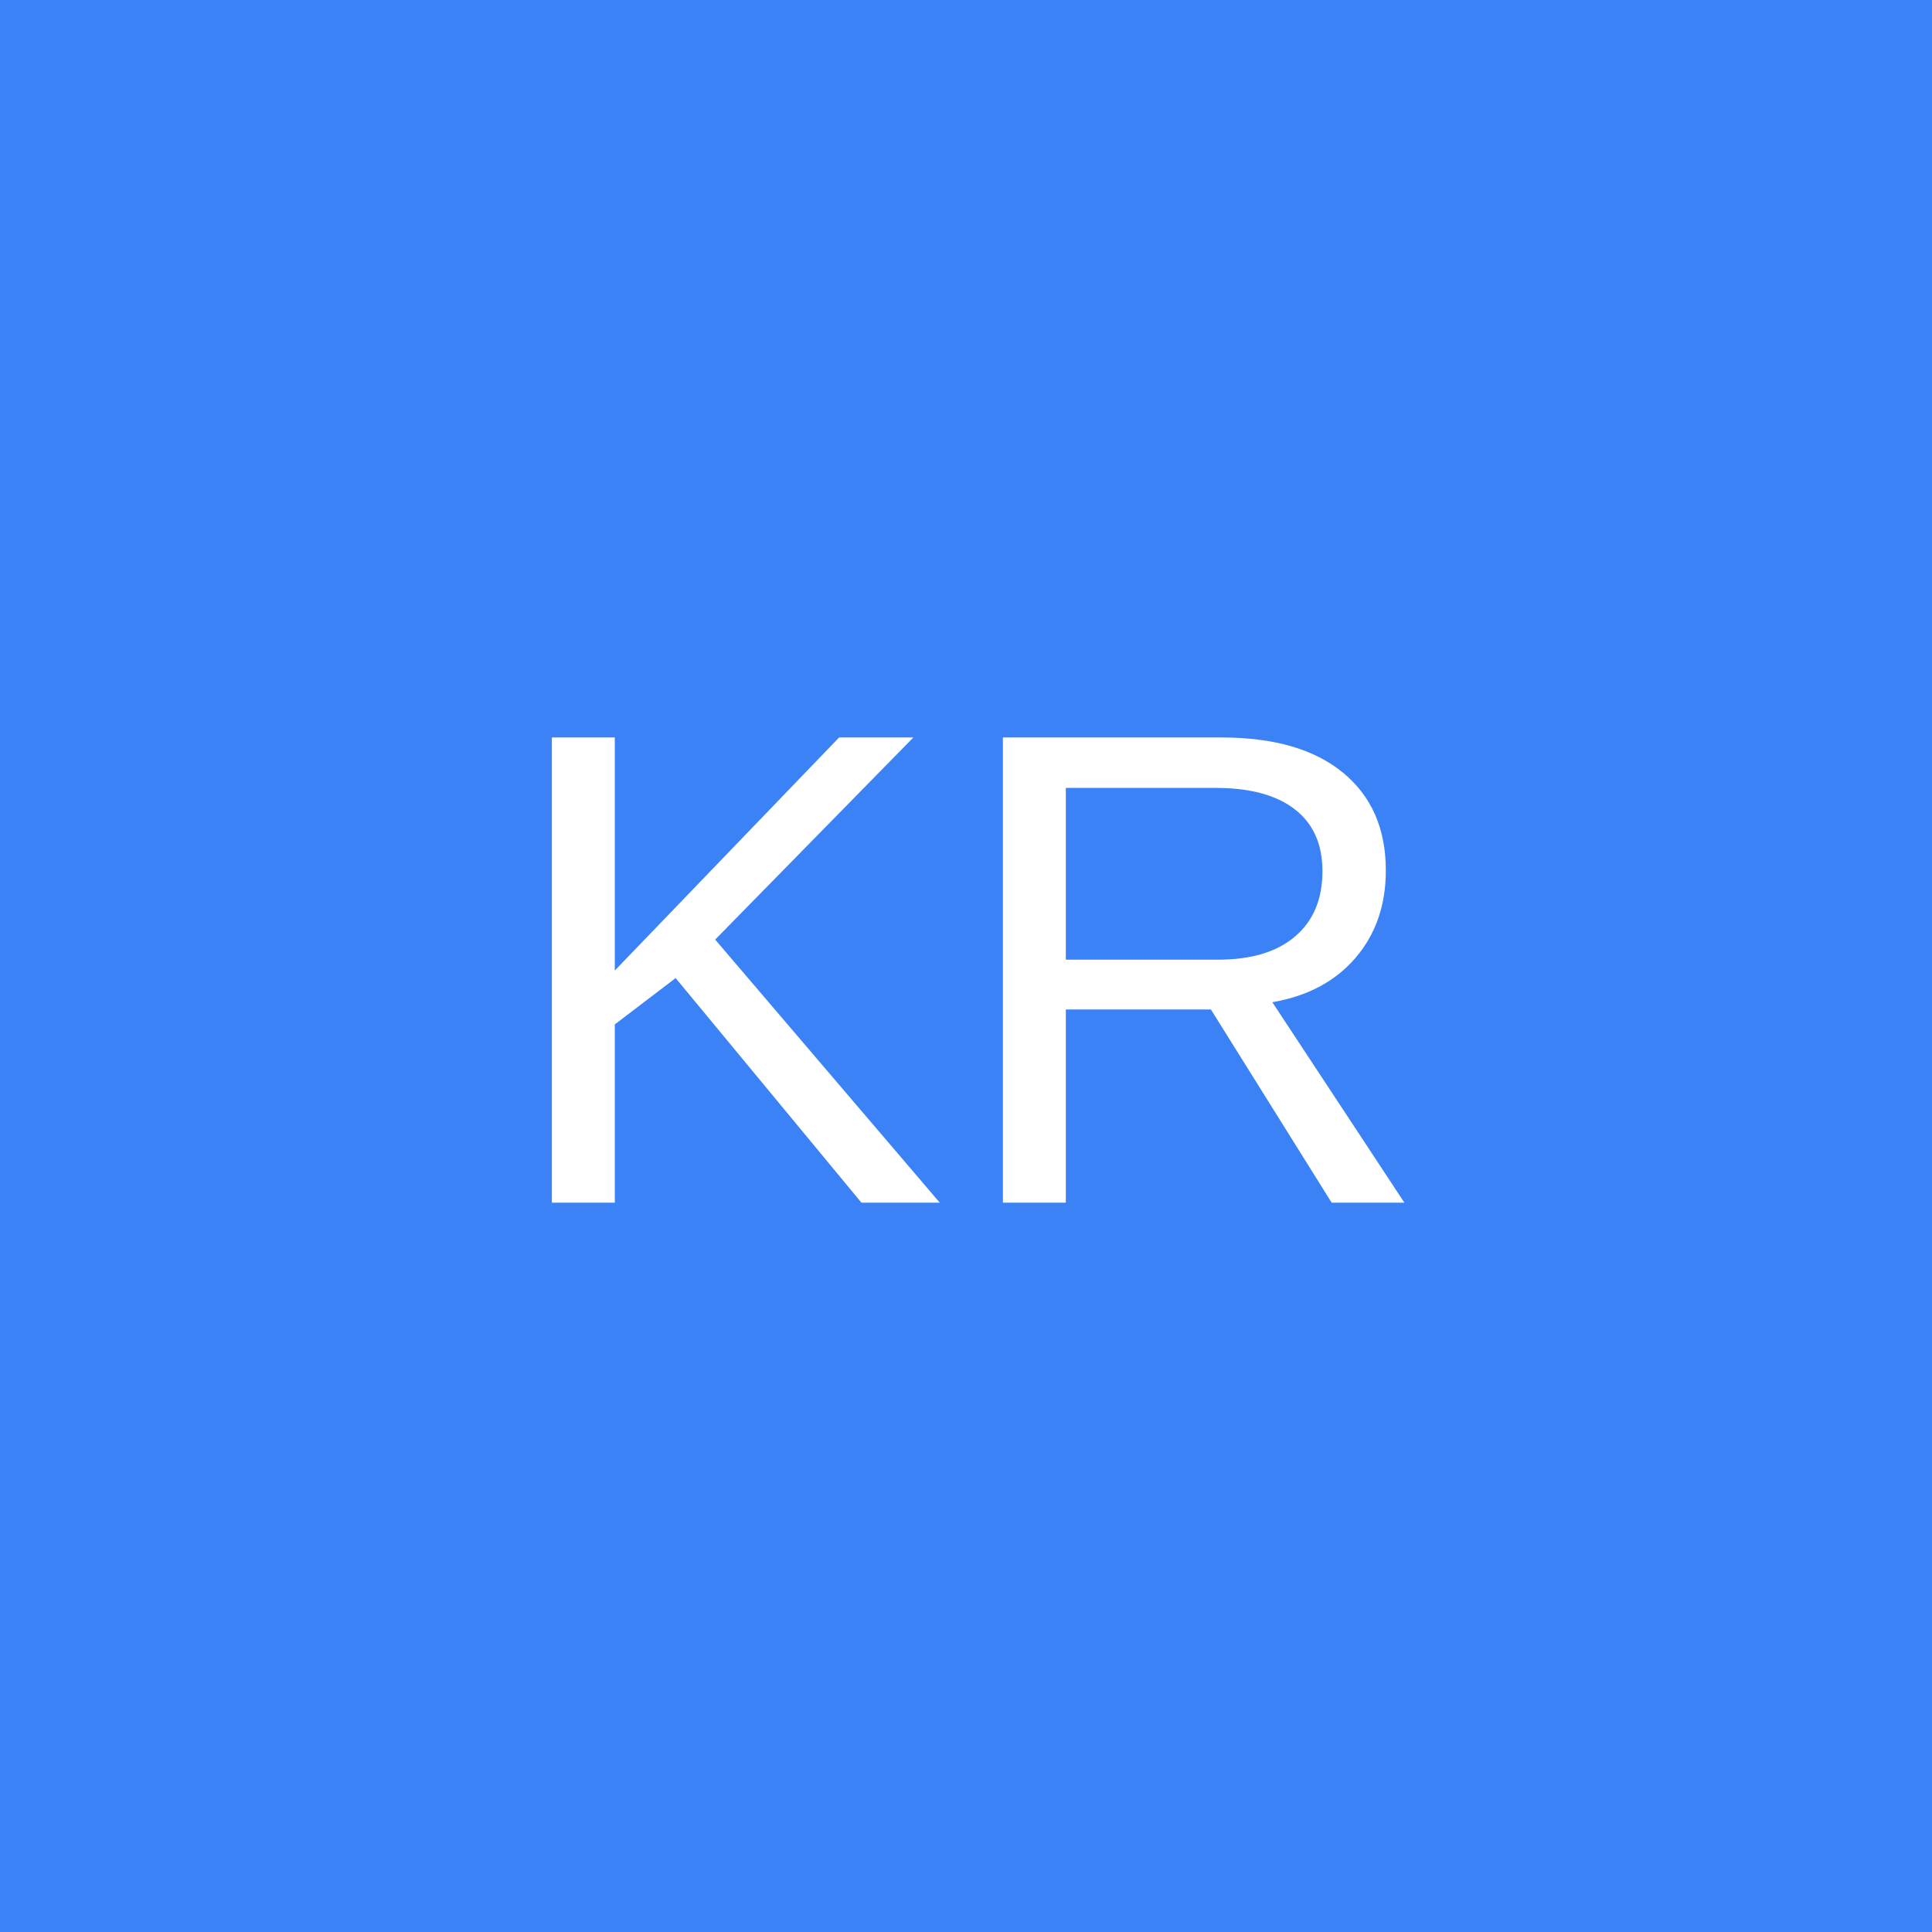
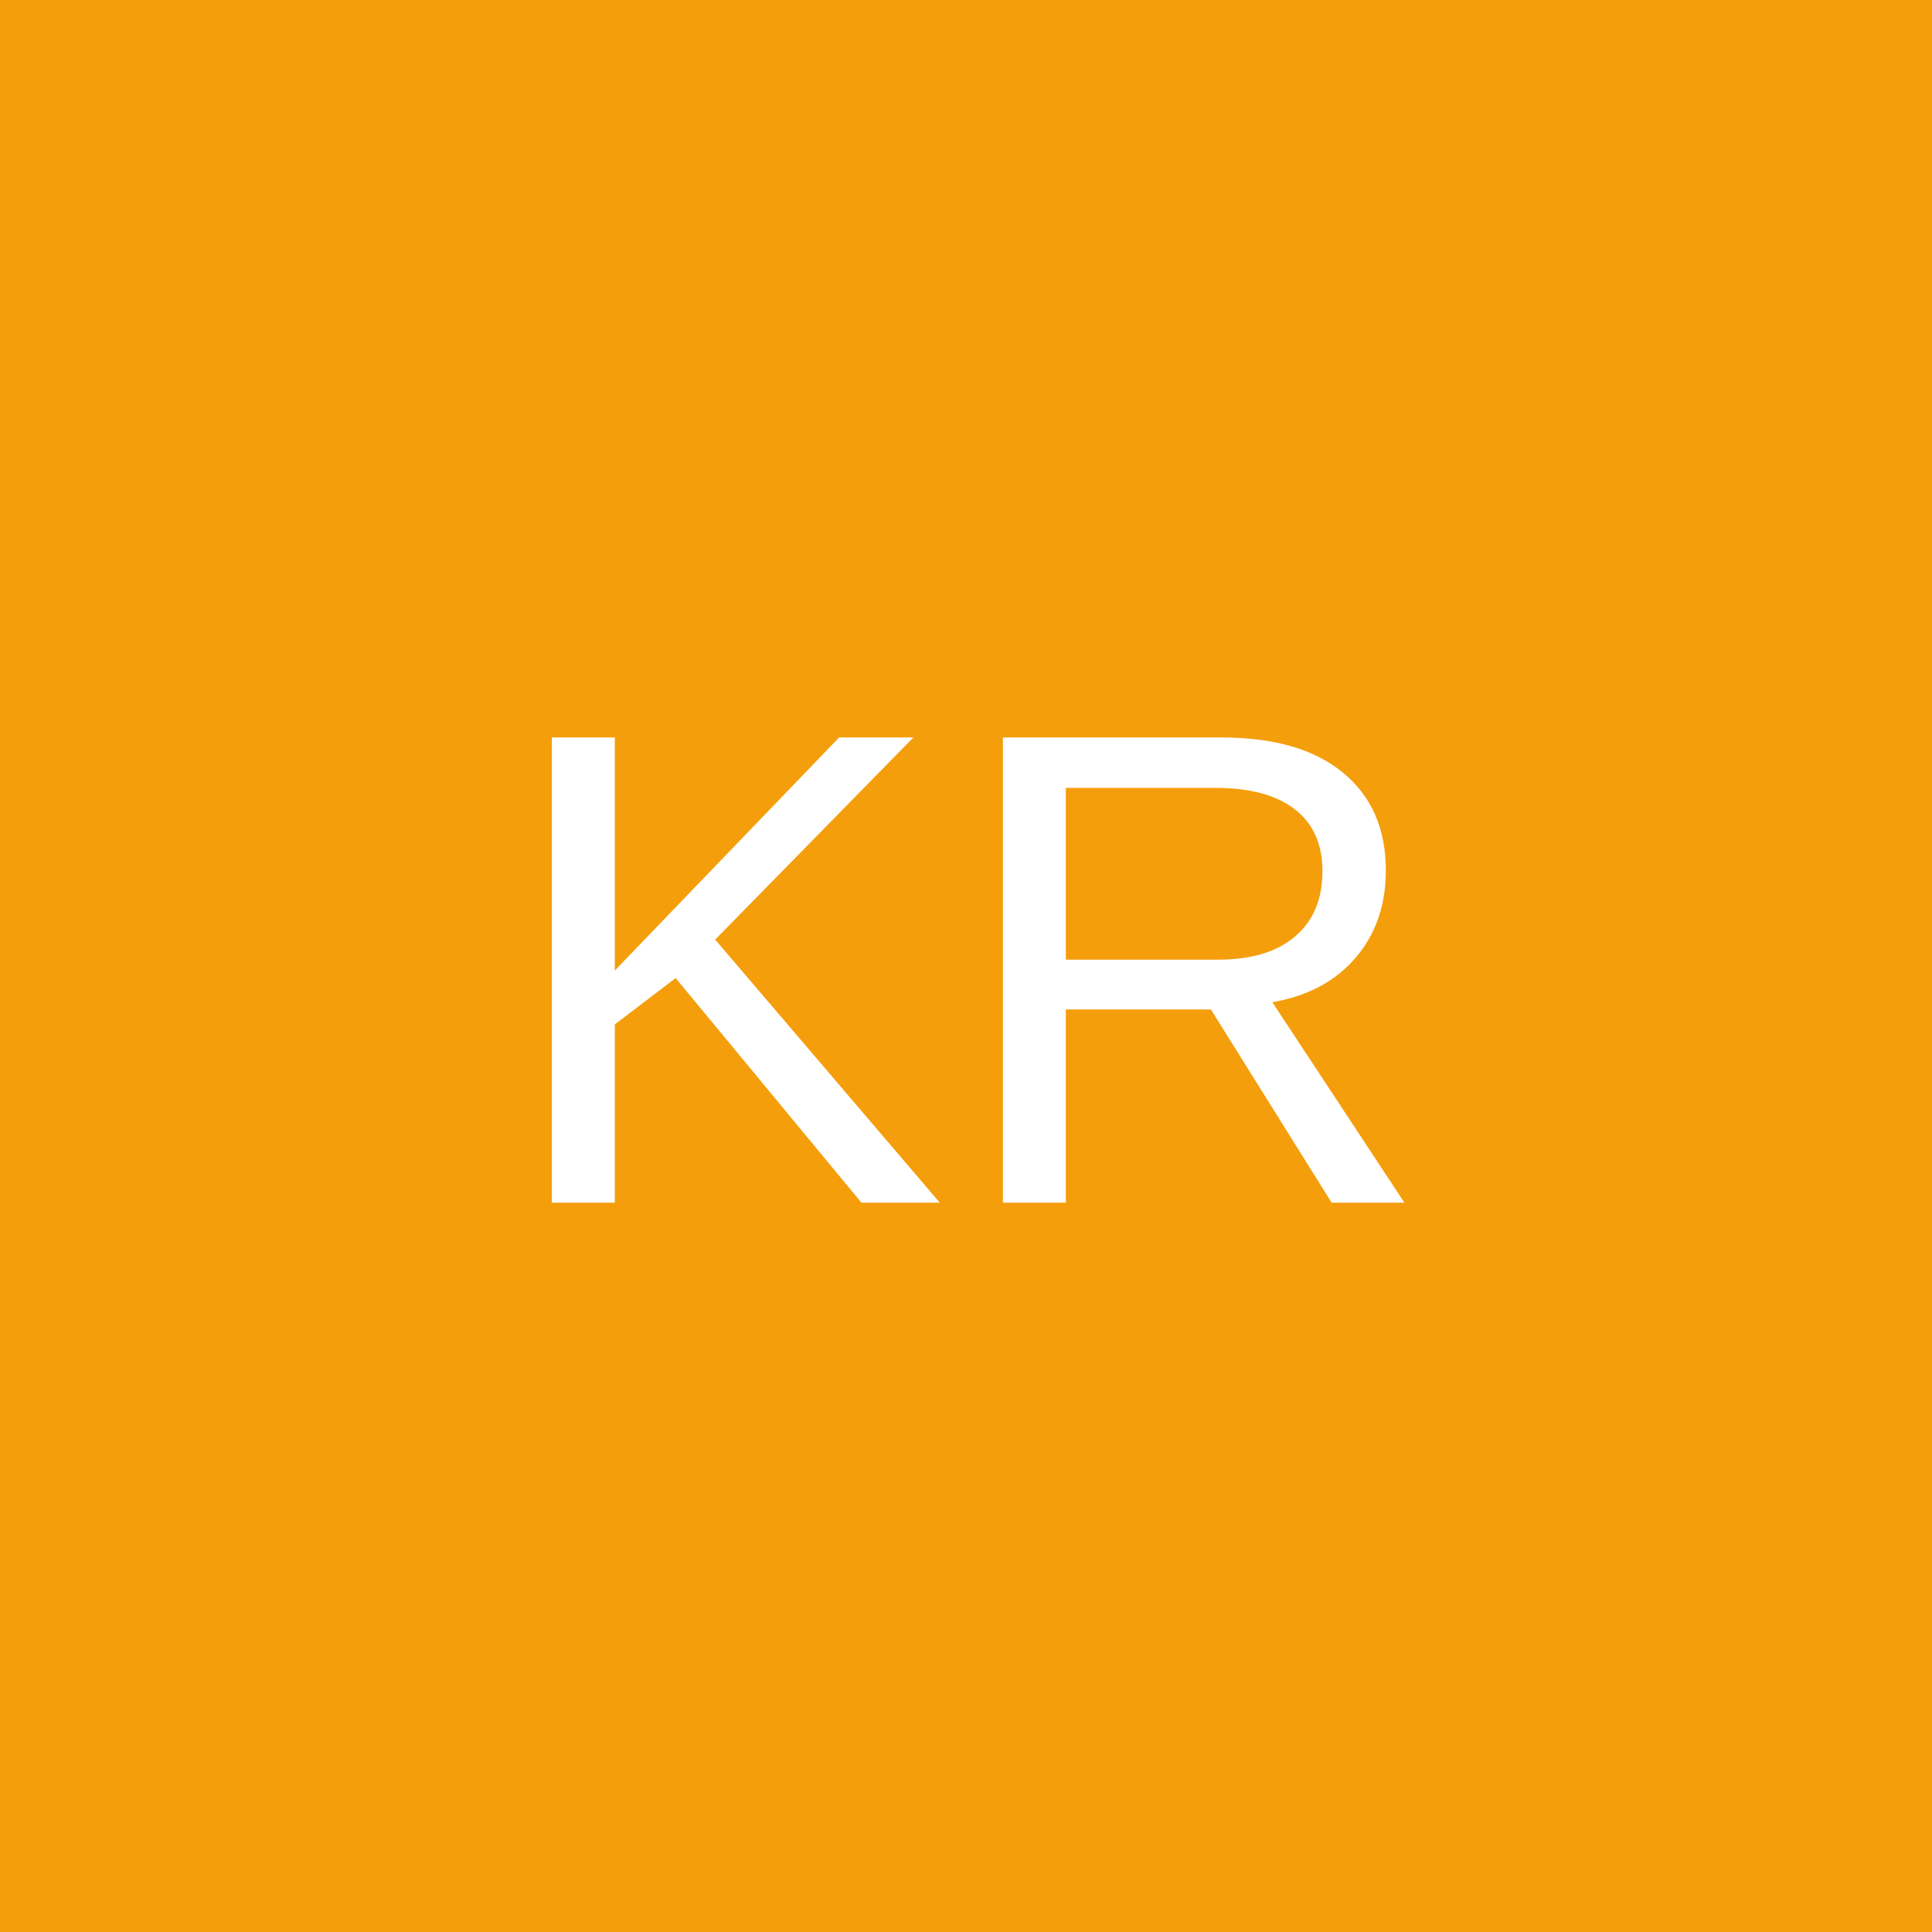
<svg xmlns="http://www.w3.org/2000/svg" width="200" height="200" viewBox="0 0 200 200">
-   <rect width="200" height="200" fill="#3b82f6" />
+   <rect width="200" height="200" fill="#f59e0b" />
  <text x="50%" y="50%" font-family="Arial, Helvetica, sans-serif" font-size="70" fill="#ffffff" text-anchor="middle" dy=".35em">KR</text>
</svg>
